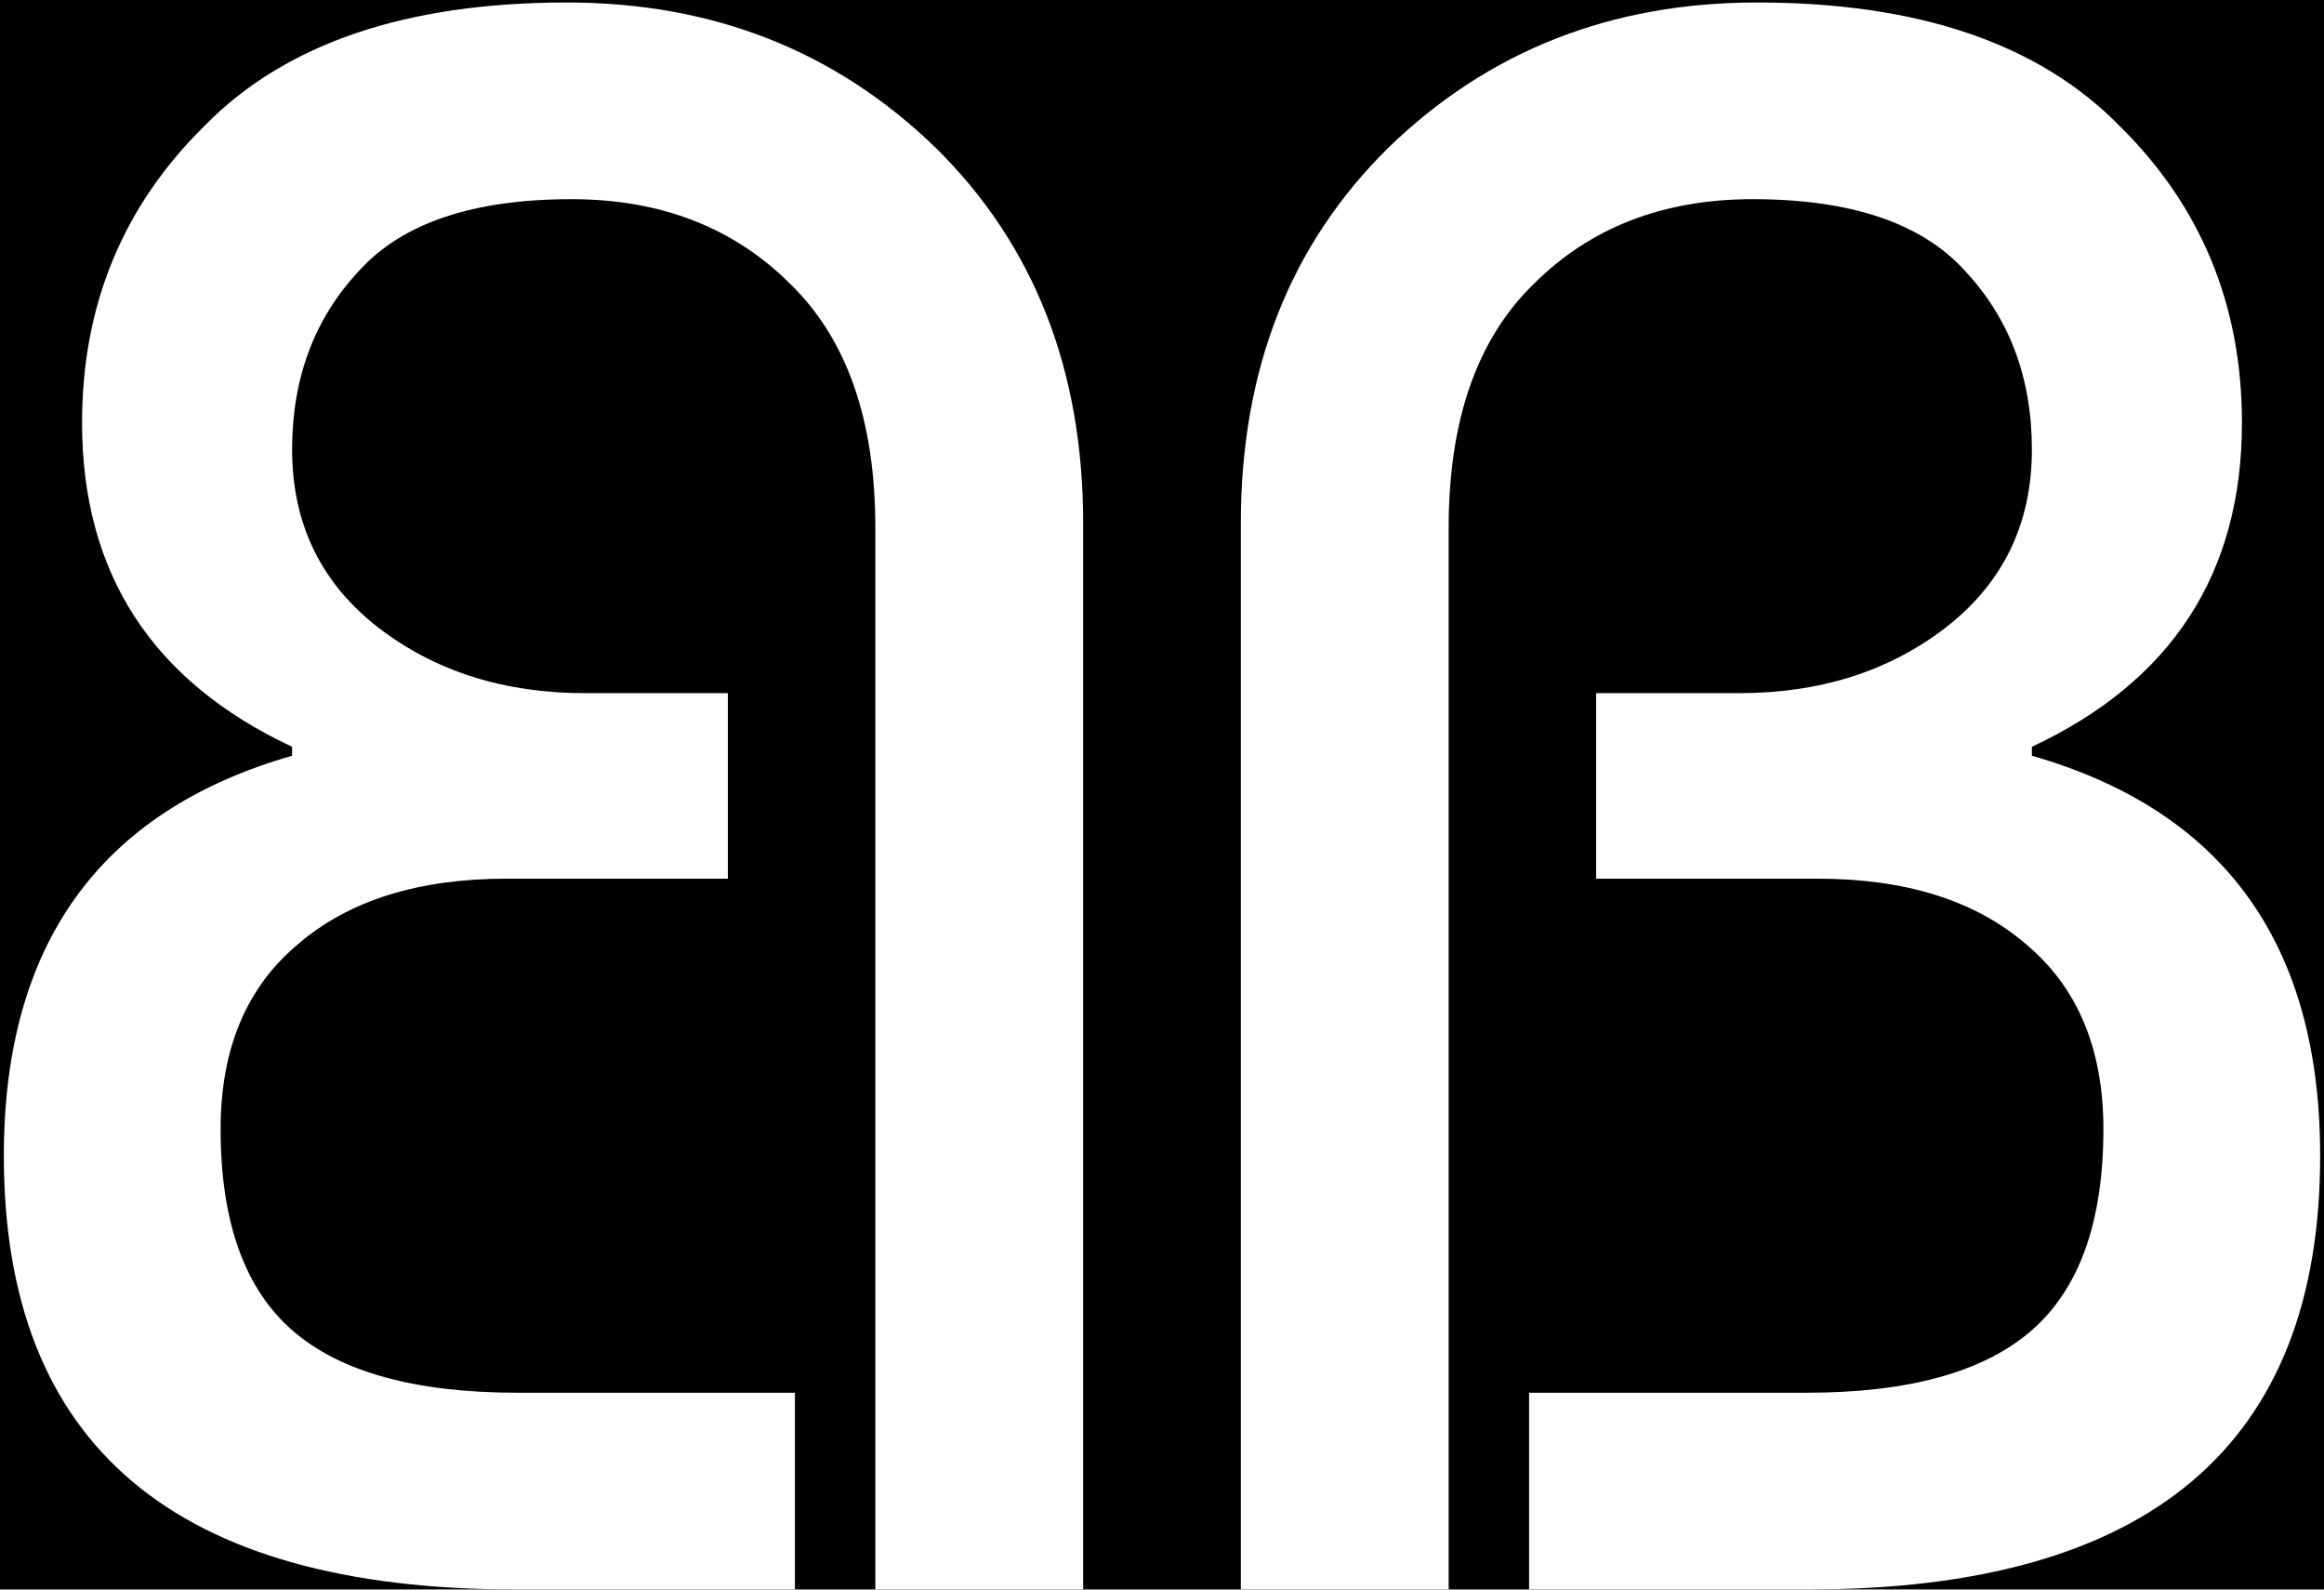
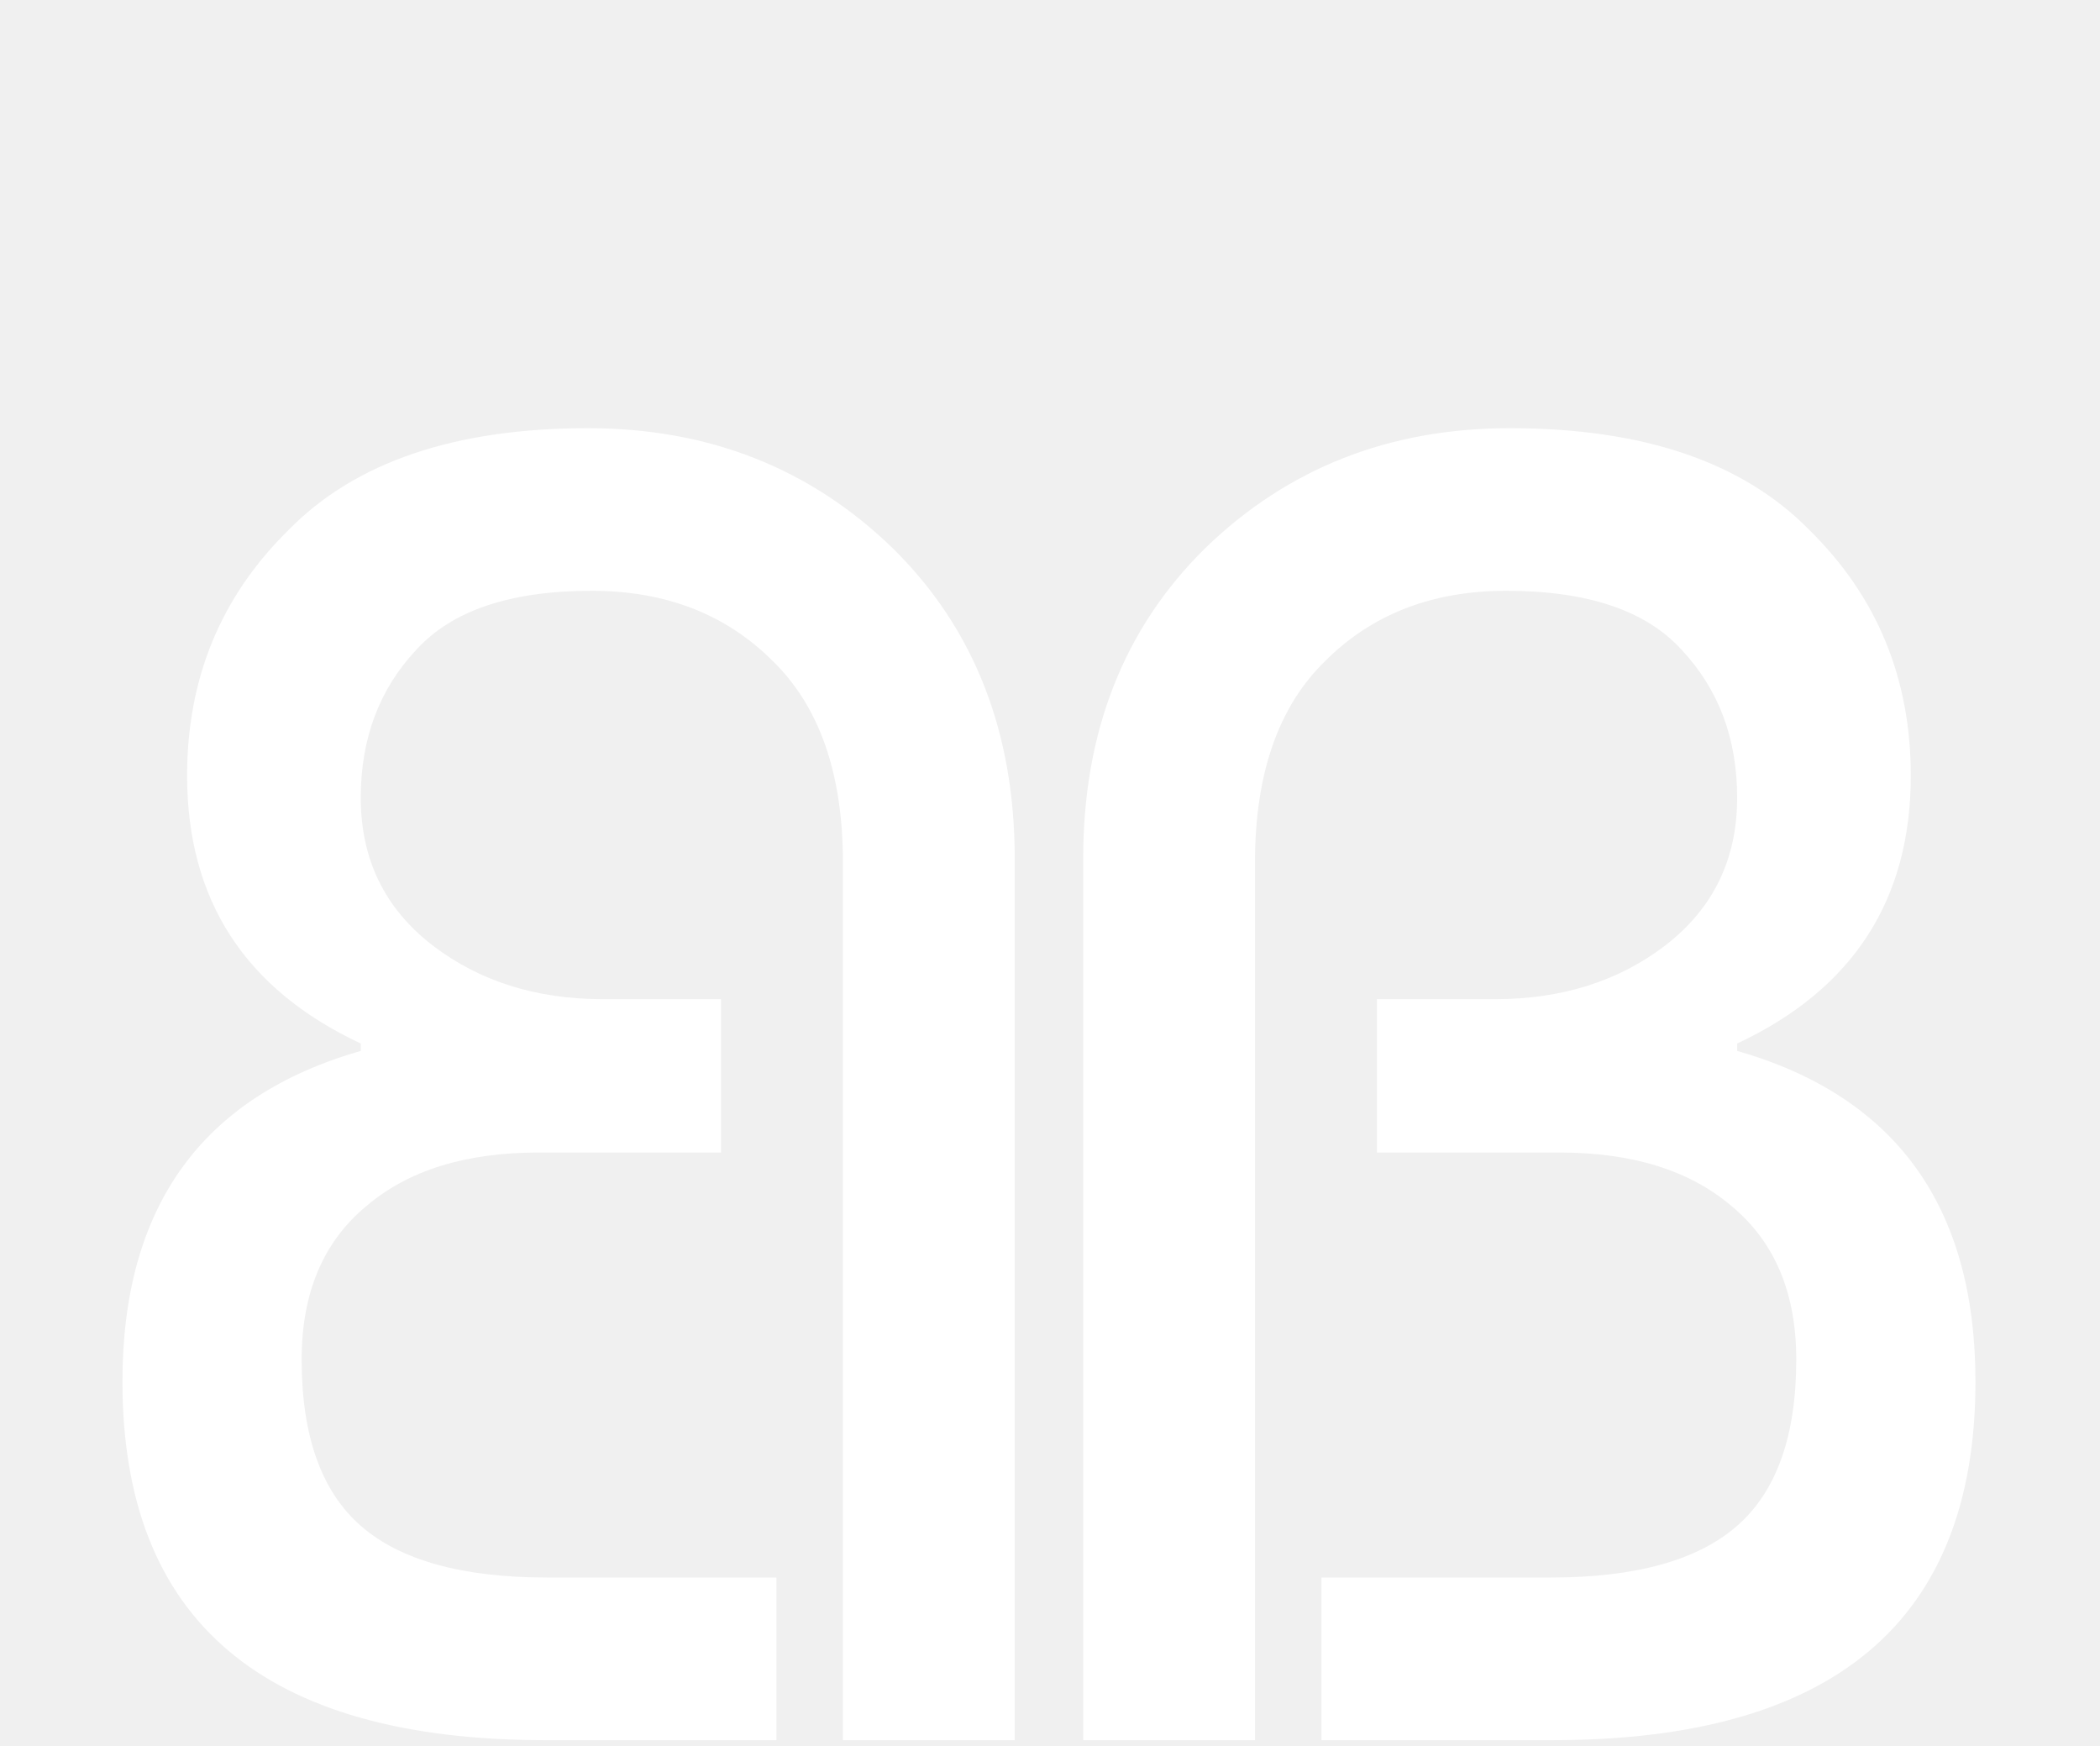
- <svg xmlns="http://www.w3.org/2000/svg" width="234" height="160" viewBox="0 0 234 160" fill="none">
-   <rect width="234" height="160" fill="black" />
-   <path d="M145.863 160H124.938V52.675C124.938 37.225 129.888 24.625 139.788 14.875C149.838 5.125 162.213 0.25 176.913 0.25C193.113 0.25 205.263 4.375 213.363 12.625C221.613 20.725 225.738 30.7 225.738 42.55C225.738 57.7 218.688 68.575 204.588 75.175V76.075C223.938 81.625 233.613 95.05 233.613 116.35C233.613 145.45 216.438 160 182.088 160H153.963V140.2H181.863C192.213 140.2 199.788 138.1 204.588 133.9C209.388 129.7 211.788 122.95 211.788 113.65C211.788 105.55 209.163 99.325 203.913 94.975C198.813 90.625 191.838 88.45 182.988 88.45H160.713V69.775H175.113C183.213 69.775 190.113 67.6 195.813 63.25C201.663 58.75 204.588 52.75 204.588 45.25C204.588 38.05 202.338 32.05 197.838 27.25C193.488 22.45 186.363 20.05 176.463 20.05C167.463 20.05 160.113 22.9 154.413 28.6C148.713 34.15 145.863 42.325 145.863 53.125V160Z" fill="white" />
-   <path d="M88.137 160H109.062V52.675C109.062 37.225 104.112 24.625 94.212 14.875C84.162 5.125 71.787 0.25 57.087 0.25C40.887 0.25 28.737 4.375 20.637 12.625C12.387 20.725 8.262 30.7 8.262 42.55C8.262 57.7 15.312 68.575 29.412 75.175V76.075C10.062 81.625 0.387 95.05 0.387 116.35C0.387 145.45 17.562 160 51.912 160H80.037V140.2H52.137C41.787 140.2 34.212 138.1 29.412 133.9C24.612 129.7 22.212 122.95 22.212 113.65C22.212 105.55 24.837 99.325 30.087 94.975C35.187 90.625 42.162 88.45 51.012 88.45H73.287V69.775H58.887C50.787 69.775 43.887 67.6 38.187 63.25C32.337 58.75 29.412 52.75 29.412 45.25C29.412 38.05 31.662 32.05 36.162 27.25C40.512 22.45 47.637 20.05 57.537 20.05C66.537 20.05 73.887 22.9 79.587 28.6C85.287 34.15 88.137 42.325 88.137 53.125V160Z" fill="white" />
+ <svg xmlns="http://www.w3.org/2000/svg" width="373" height="310" viewBox="0 0 373 310" fill="none">
+   <path d="M149.719 309H180.234V152.484C180.234 129.953 173.016 111.578 158.578 97.359C143.922 83.141 125.875 76.031 104.437 76.031C80.812 76.031 63.094 82.047 51.281 94.078C39.25 105.891 33.234 120.438 33.234 137.719C33.234 159.813 43.516 175.672 64.078 185.297V186.609C35.859 194.703 21.75 214.281 21.75 245.344C21.75 287.781 46.797 309 96.891 309H137.906V280.125H97.219C82.125 280.125 71.078 277.063 64.078 270.938C57.078 264.813 53.578 254.969 53.578 241.406C53.578 229.594 57.406 220.516 65.062 214.172C72.5 207.828 82.672 204.656 95.578 204.656H128.062V177.422H107.062C95.25 177.422 85.188 174.25 76.875 167.906C68.344 161.344 64.078 152.594 64.078 141.656C64.078 131.156 67.359 122.406 73.922 115.406C80.266 108.406 90.656 104.906 105.094 104.906C118.219 104.906 128.937 109.063 137.25 117.375C145.562 125.469 149.719 137.391 149.719 153.141V309Z" fill="white" />
+   <path d="M222.91 309H192.394V152.484C192.394 129.953 199.613 111.578 214.051 97.359C228.707 83.141 246.754 76.031 268.191 76.031C291.816 76.031 309.535 82.047 321.348 94.078C333.379 105.891 339.394 120.438 339.394 137.719C339.394 159.813 329.113 175.672 308.551 185.297V186.609C336.769 194.703 350.879 214.281 350.879 245.344C350.879 287.781 325.832 309 275.738 309H234.723V280.125H275.41C290.504 280.125 301.551 277.063 308.551 270.938C315.551 264.813 319.051 254.969 319.051 241.406C319.051 229.594 315.223 220.516 307.566 214.172C300.129 207.828 289.957 204.656 277.051 204.656H244.566V177.422H265.566C277.379 177.422 287.441 174.25 295.754 167.906C304.285 161.344 308.551 152.594 308.551 141.656C308.551 131.156 305.269 122.406 298.707 115.406C292.363 108.406 281.973 104.906 267.535 104.906C254.41 104.906 243.691 109.063 235.379 117.375C227.066 125.469 222.91 137.391 222.91 153.141V309Z" fill="white" />
</svg>
